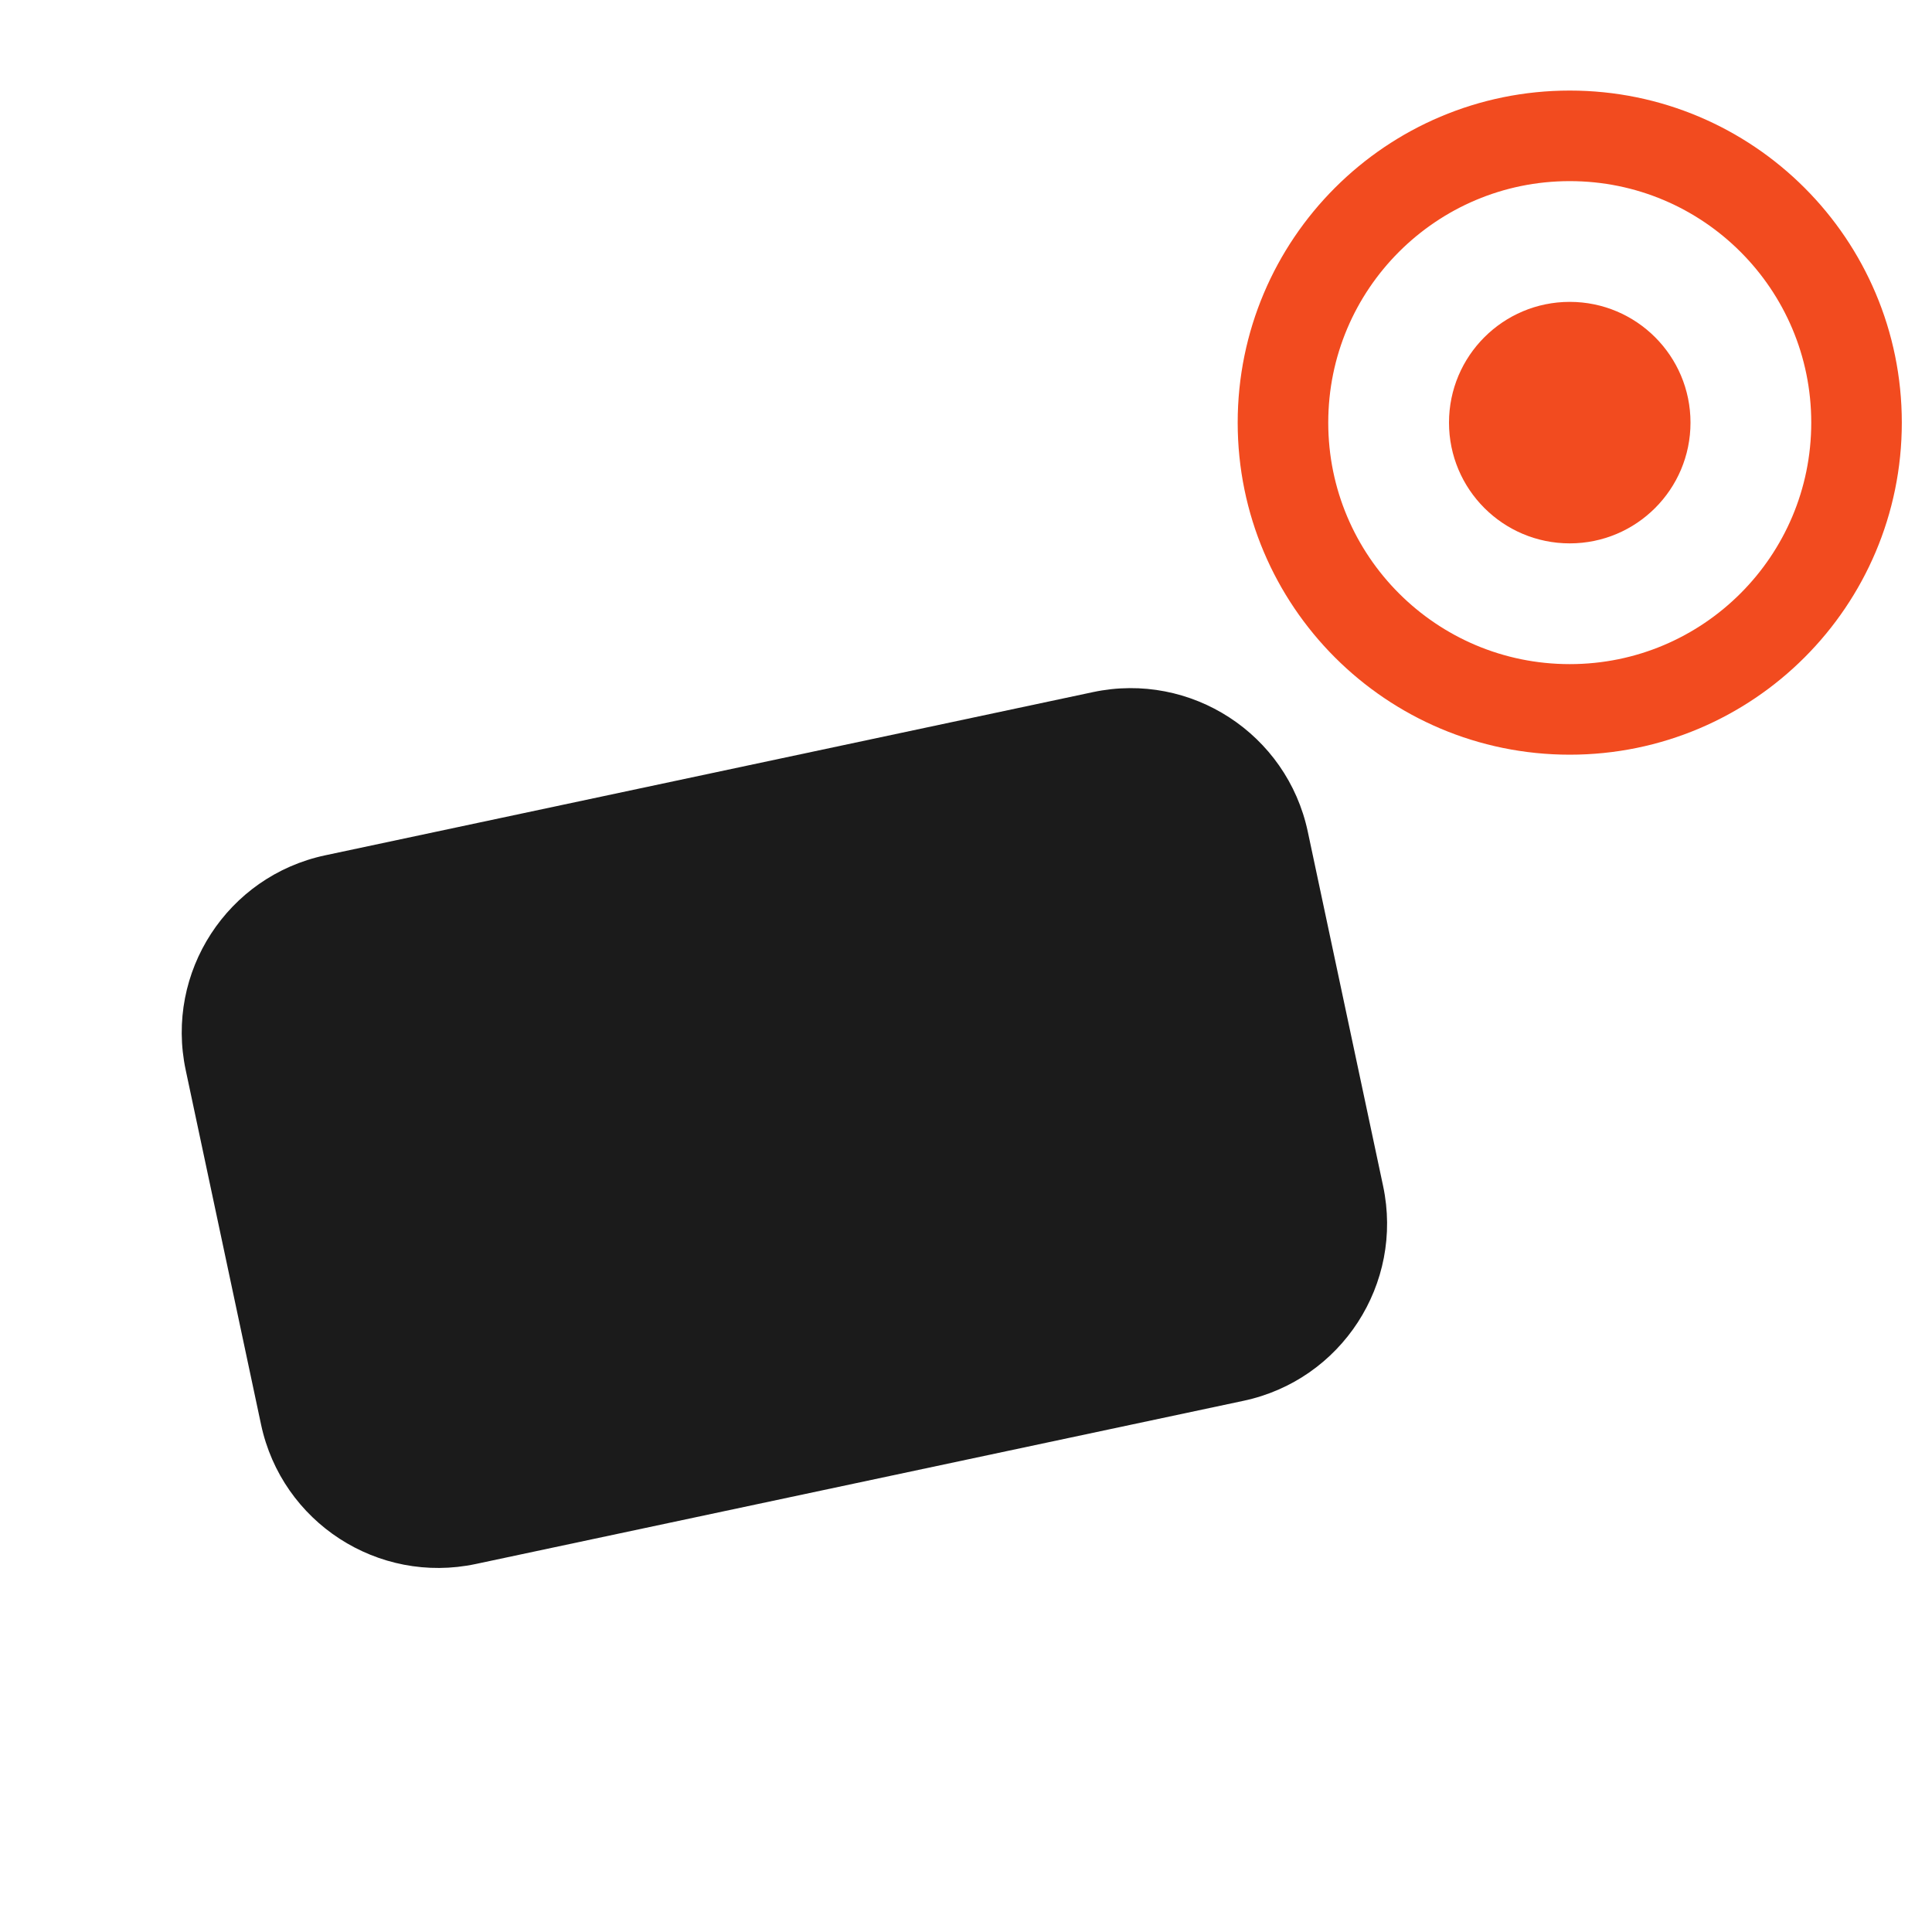
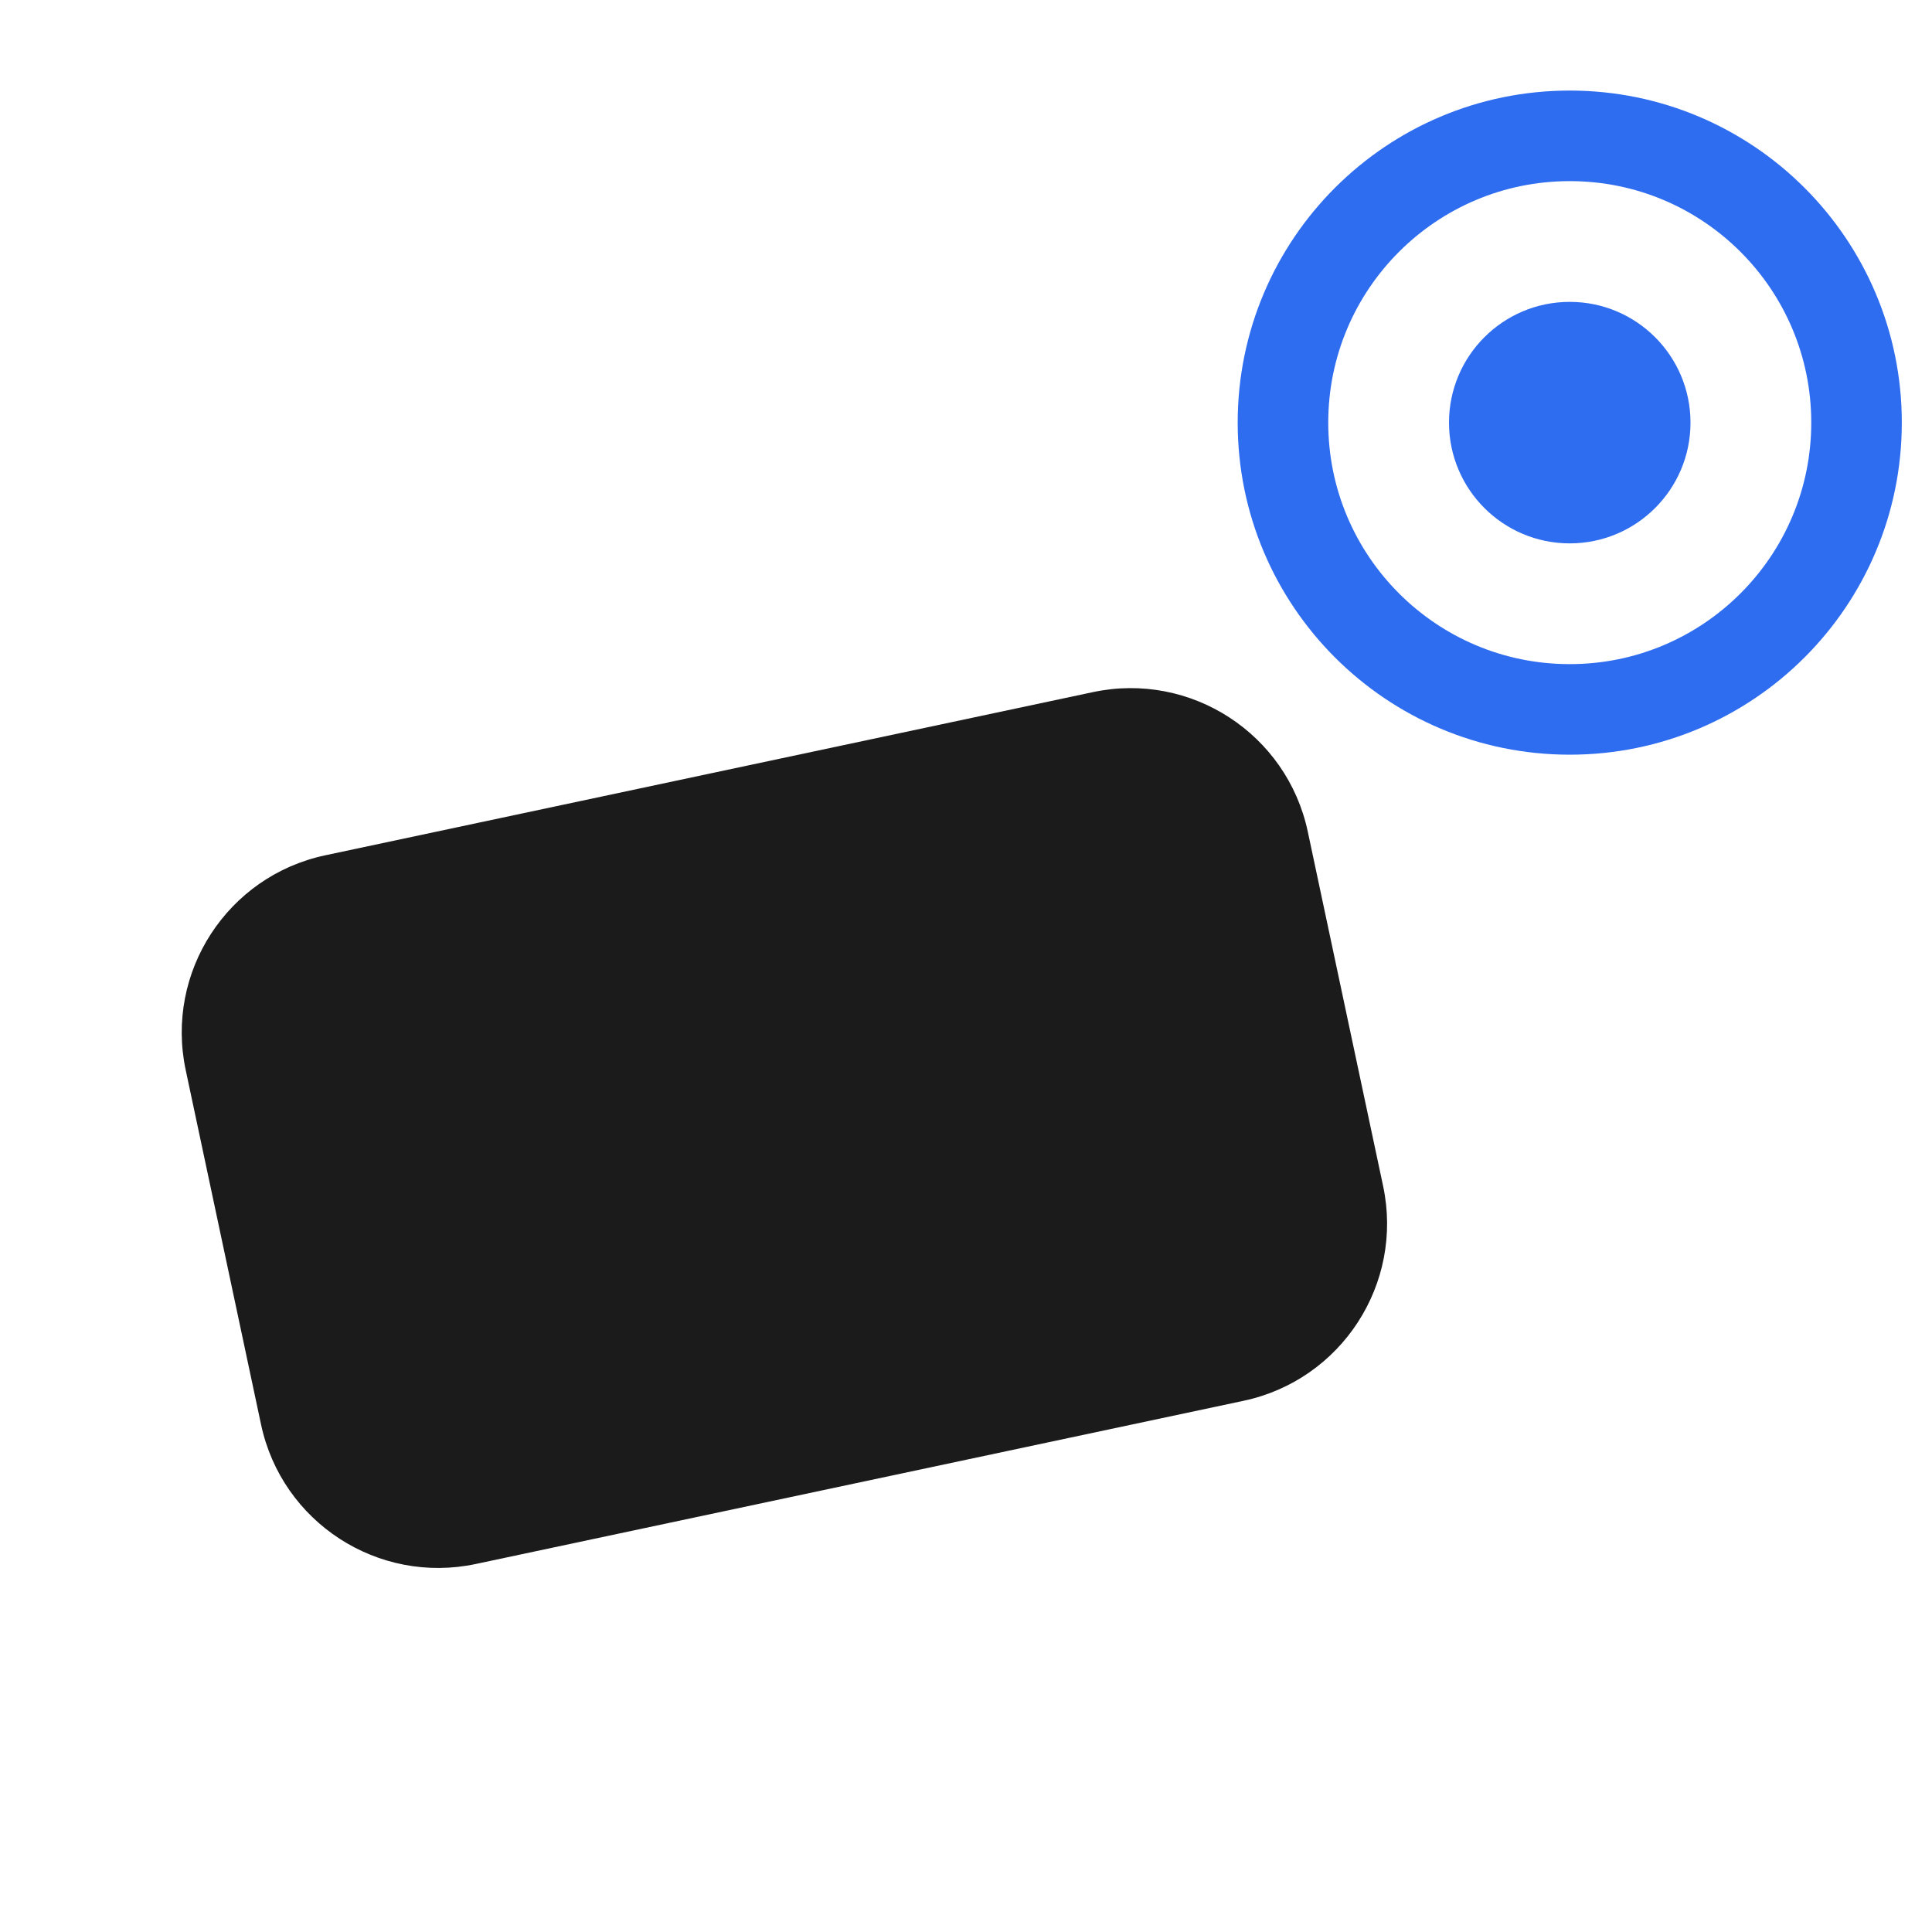
<svg xmlns="http://www.w3.org/2000/svg" width="64" height="64" viewBox="0 0 64 64">
  <g transform="rotate(-12 32 32)">
    <rect x="6" y="24" width="38" height="24" rx="6" fill="#1B1B1B" />
  </g>
-   <circle cx="52" cy="14" r="4" fill="#F24B1F" />
-   <circle cx="52" cy="14" r="9.5" stroke="#F24B1F" stroke-width="3" fill="none" />
+   <circle cx="52" cy="14" r="4" fill="#2F6DF0" />
+   <circle cx="52" cy="14" r="9.5" stroke="#2F6DF0" stroke-width="3" fill="none" />
</svg>
